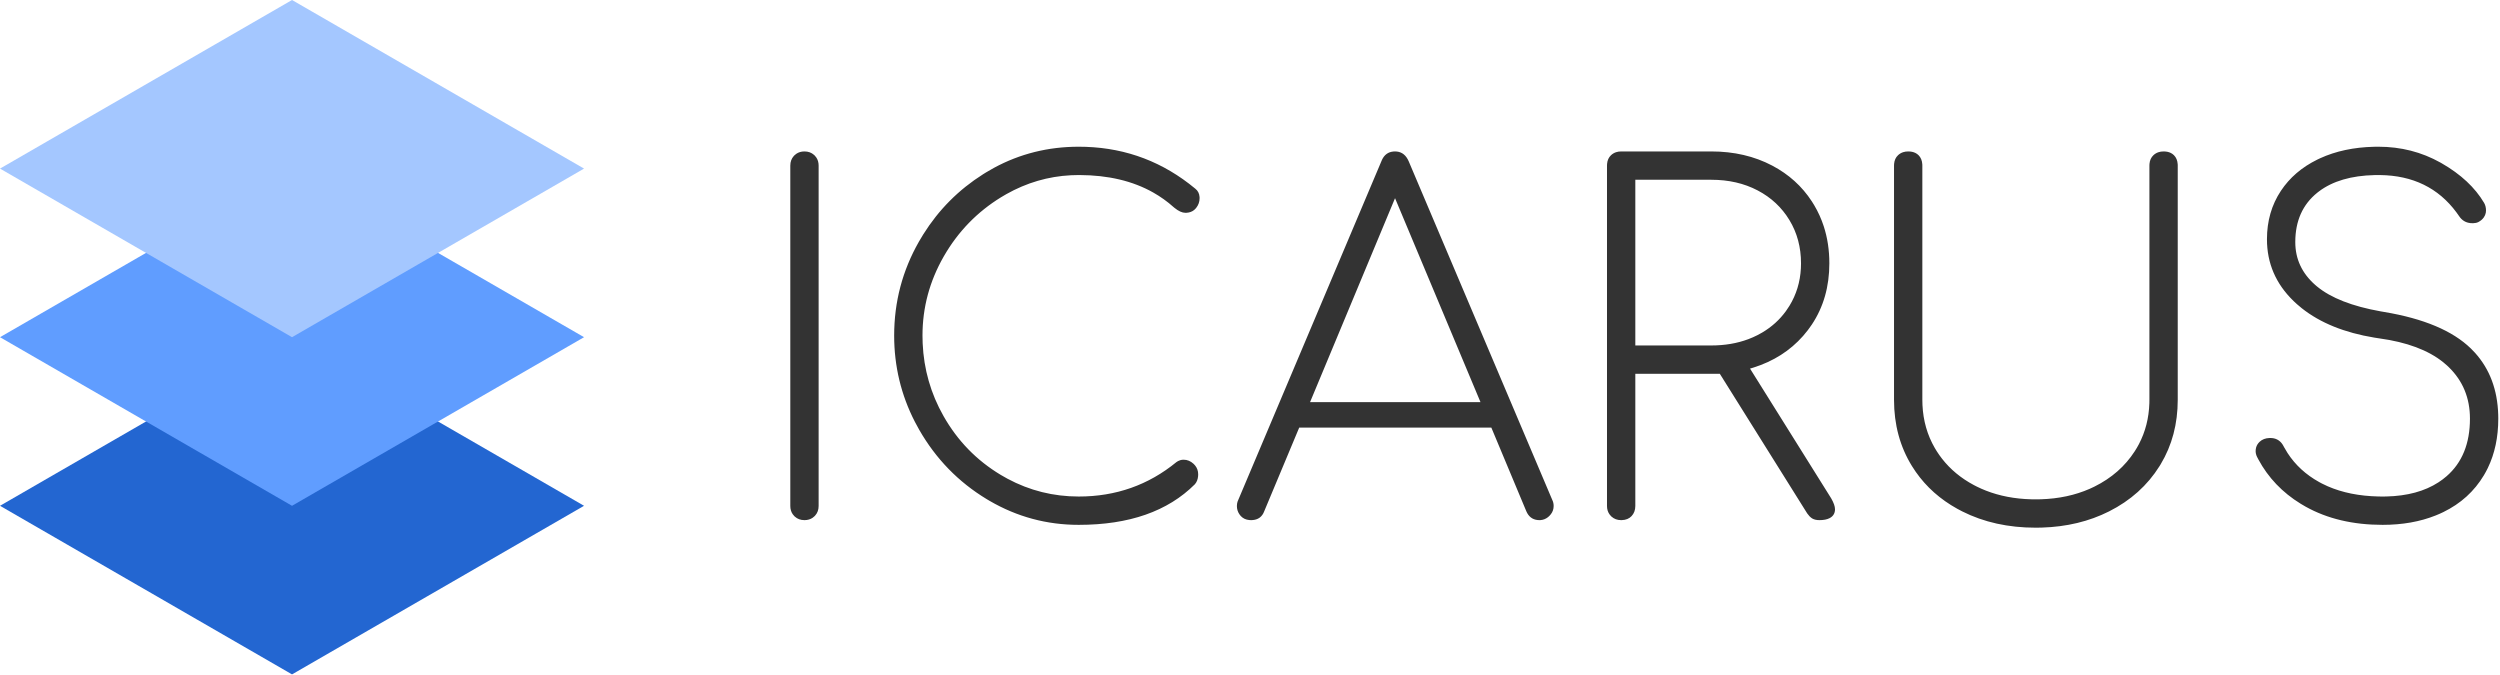
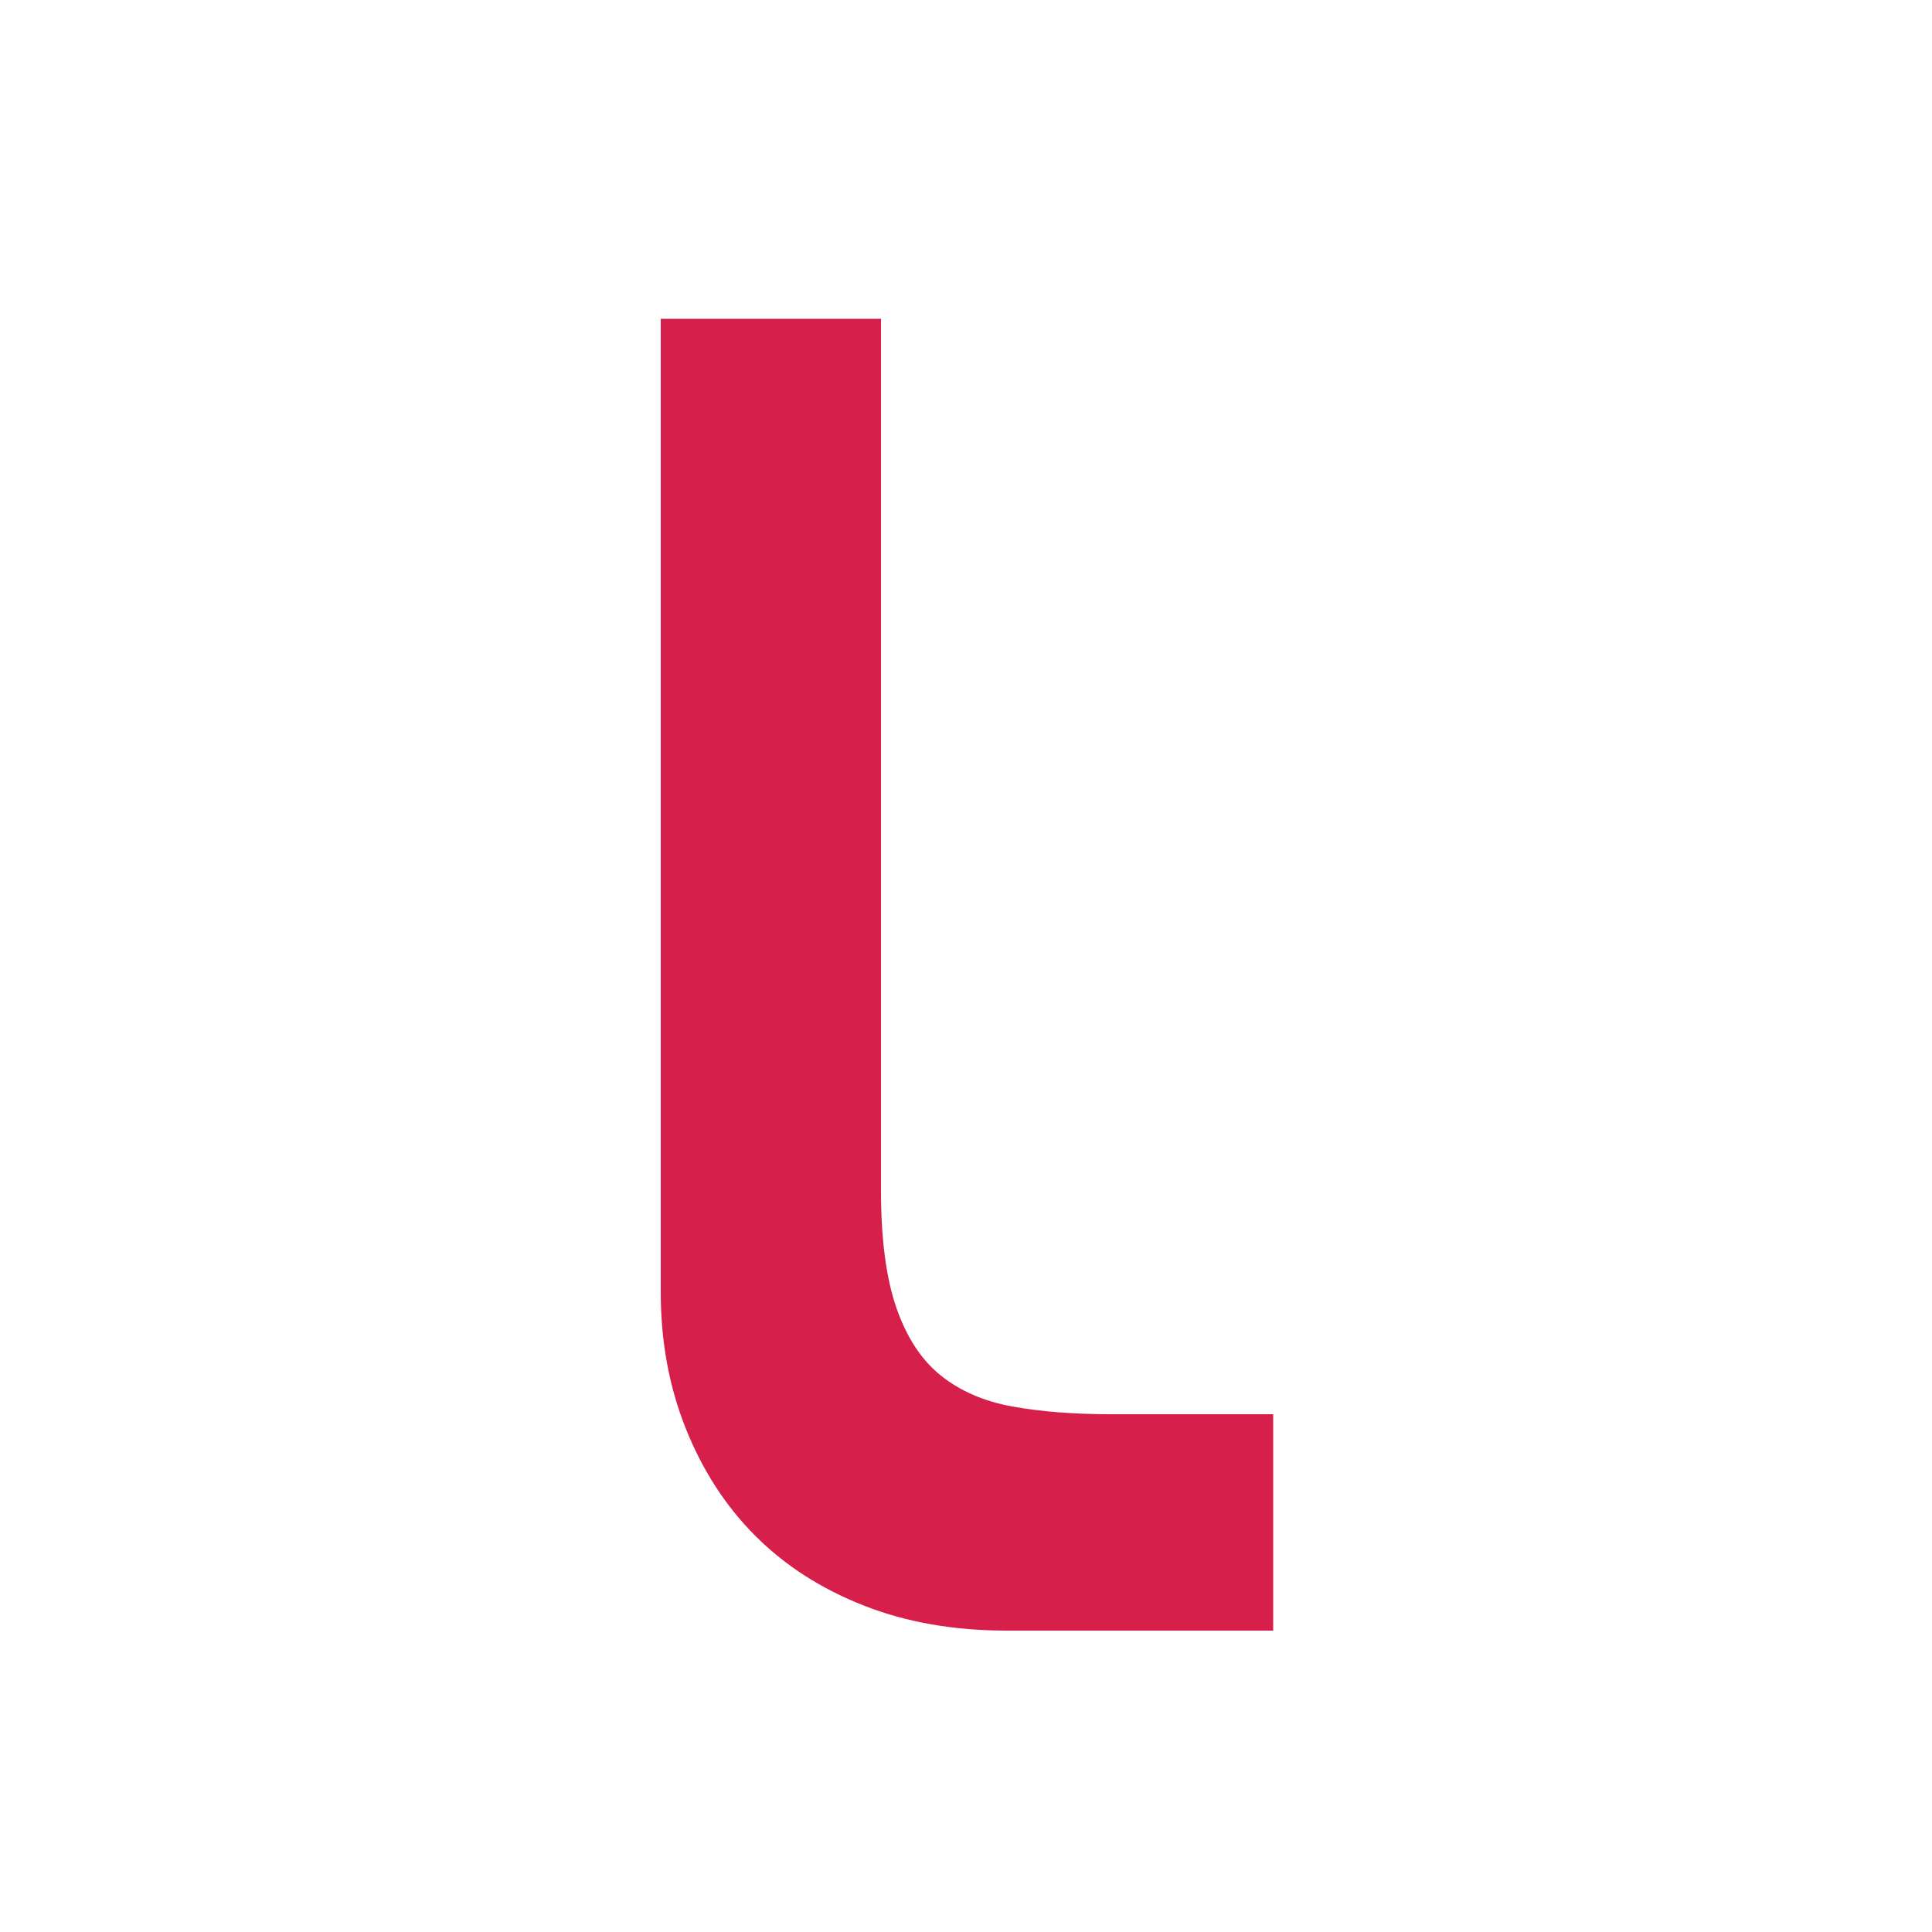
- <svg xmlns="http://www.w3.org/2000/svg" version="1.1" width="949" height="256" viewbox="0 0 949 256">
-   <path fill="#2366d1" d="M110.851 128L221.703 192L110.851 256L0 192Z" />
-   <path fill="#609dff" d="M110.851 64L221.703 128L110.851 192L0 128Z" />
-   <path fill="#a4c7ff" d="M110.851 0L221.703 64L110.851 128L0 64Z" />
-   <g transform="translate(300, 55.695), scale(0.7)" fill="#333">
-     <path d="M 613.888 10.24 L 613.888 137.216 A 60.705 60.705 0 0 0 613.954 140.055 Q 614.553 152.847 620.602 163.316 A 50.135 50.135 0 0 0 621.696 165.12 A 51.598 51.598 0 0 0 624.562 169.185 Q 631.357 177.897 641.762 183.449 A 63.11 63.11 0 0 0 643.456 184.32 A 61.649 61.649 0 0 0 648.369 186.492 Q 659.467 190.833 672.846 191.198 A 90.809 90.809 0 0 0 675.328 191.232 A 90.563 90.563 0 0 0 678.104 191.19 Q 692.78 190.74 704.7 185.489 A 61.259 61.259 0 0 0 707.2 184.32 Q 721.152 177.408 729.088 165.12 A 49.502 49.502 0 0 0 731.322 161.299 Q 736.63 151.203 736.997 139.036 A 60.335 60.335 0 0 0 737.024 137.216 L 737.024 10.24 A 10.857 10.857 0 0 1 737.062 9.315 Q 737.313 6.384 739.2 4.608 A 7.256 7.256 0 0 1 741.925 2.981 Q 743.196 2.56 744.704 2.56 Q 746.956 2.56 748.602 3.369 A 6.472 6.472 0 0 1 750.336 4.608 Q 752.167 6.439 752.361 9.499 A 11.729 11.729 0 0 1 752.384 10.24 L 752.384 137.216 Q 752.384 156.807 743.135 172.194 A 64.077 64.077 0 0 1 742.528 173.184 Q 732.672 188.928 715.136 197.76 Q 698.912 205.931 678.635 206.543 A 109.71 109.71 0 0 1 675.328 206.592 Q 653.056 206.592 635.52 197.76 A 77.835 77.835 0 0 1 632.828 196.338 Q 618.963 188.661 610.337 176.346 A 65.778 65.778 0 0 1 608.256 173.184 Q 598.528 157.44 598.528 137.216 L 598.528 10.24 A 10.857 10.857 0 0 1 598.566 9.315 Q 598.817 6.384 600.704 4.608 A 7.256 7.256 0 0 1 603.429 2.981 Q 604.7 2.56 606.208 2.56 Q 608.46 2.56 610.106 3.369 A 6.472 6.472 0 0 1 611.84 4.608 Q 613.671 6.439 613.865 9.499 A 11.729 11.729 0 0 1 613.888 10.24 Z M 895.488 8.96 A 69.507 69.507 0 0 0 894.88 8.615 Q 879.509 0 861.184 0 A 100.005 100.005 0 0 0 858.79 0.028 Q 842.342 0.422 829.568 6.272 A 61.75 61.75 0 0 0 828.078 6.979 Q 815.456 13.172 808.32 23.936 Q 800.768 35.328 800.768 50.176 Q 800.768 69.697 815.175 83.659 A 59.222 59.222 0 0 0 817.024 85.376 A 60.63 60.63 0 0 0 819.68 87.606 Q 834.727 99.526 859.059 103.529 A 133.91 133.91 0 0 0 861.696 103.936 Q 884.116 107.004 896.419 116.925 A 41.61 41.61 0 0 1 898.432 118.656 A 43.592 43.592 0 0 1 899.28 119.455 Q 910.848 130.653 910.848 147.456 Q 910.848 167.68 898.176 178.688 A 39.281 39.281 0 0 1 893.72 182.034 Q 882.522 189.266 865.531 189.672 A 85.481 85.481 0 0 1 863.488 189.696 A 102.18 102.18 0 0 1 861.3 189.673 Q 845.567 189.336 833.654 184.112 A 55.097 55.097 0 0 1 830.592 182.656 A 56.619 56.619 0 0 1 829.066 181.842 Q 818.274 175.871 811.94 166.114 A 47.528 47.528 0 0 1 809.984 162.816 A 12.115 12.115 0 0 0 809.808 162.46 Q 807.734 158.428 803.571 158.002 A 9.942 9.942 0 0 0 802.56 157.952 A 12.194 12.194 0 0 0 802.217 157.957 Q 798.871 158.051 796.8 160 A 7.449 7.449 0 0 0 796.119 160.731 Q 794.934 162.191 794.688 164.094 A 8.003 8.003 0 0 0 794.624 165.12 A 6.218 6.218 0 0 0 794.708 166.137 Q 794.803 166.708 795.004 167.28 A 7.895 7.895 0 0 0 795.392 168.192 A 65.044 65.044 0 0 0 796.099 169.546 Q 804.091 184.419 819.055 193.615 A 74.4 74.4 0 0 0 821.76 195.2 Q 839.424 205.056 863.488 205.056 Q 879.548 205.056 892.299 199.951 A 62.036 62.036 0 0 0 896.384 198.144 Q 910.592 191.232 918.4 178.176 A 51.186 51.186 0 0 0 920.533 174.225 Q 926.208 162.515 926.208 147.456 A 72.811 72.811 0 0 0 926.178 145.354 Q 925.592 125.061 913.589 111.755 A 49.8 49.8 0 0 0 911.36 109.44 Q 896.512 94.976 864.256 89.6 A 157.882 157.882 0 0 1 862.446 89.288 Q 839.242 85.142 827.904 75.776 A 41.218 41.218 0 0 1 826.977 74.987 Q 816.128 65.472 816.128 51.712 A 49.293 49.293 0 0 1 816.128 51.578 Q 816.175 34.522 828.032 24.96 A 35.234 35.234 0 0 1 828.891 24.289 Q 840.118 15.794 859.213 15.381 A 91.194 91.194 0 0 1 861.184 15.36 A 73.044 73.044 0 0 1 862.037 15.365 Q 888.747 15.677 903.514 35.593 A 59.37 59.37 0 0 1 904.96 37.632 Q 907.22 41.022 911.076 41.419 A 10.261 10.261 0 0 0 912.128 41.472 A 14.543 14.543 0 0 0 912.743 41.459 Q 914.336 41.392 915.2 40.96 A 10.655 10.655 0 0 0 915.336 40.891 Q 916.348 40.366 917.135 39.681 A 7.607 7.607 0 0 0 918.4 38.272 Q 919.197 37.122 919.442 35.787 A 6.761 6.761 0 0 0 919.552 34.56 Q 919.552 32.256 918.528 30.464 Q 911.104 17.92 895.488 8.96 Z M 160.311 0.068 A 110.648 110.648 0 0 0 156.416 0 Q 131.565 0 110.402 11.483 A 99.343 99.343 0 0 0 106.112 13.952 A 109.009 109.009 0 0 0 104.543 14.926 Q 84.677 27.489 72.14 47.479 A 111.393 111.393 0 0 0 69.76 51.456 Q 56.32 75.008 56.32 102.4 Q 56.32 127.331 67.56 149.187 A 107.592 107.592 0 0 0 69.888 153.472 Q 83.456 177.152 106.496 191.104 A 103.444 103.444 0 0 0 108.082 192.045 Q 130.459 205.056 156.416 205.056 Q 197.376 205.056 219.392 183.04 Q 220.918 181.296 221.145 178.624 A 11.364 11.364 0 0 0 221.184 177.664 Q 221.184 174.906 219.514 172.852 A 8.614 8.614 0 0 0 218.752 172.032 A 10.501 10.501 0 0 0 218.638 171.925 Q 216.248 169.728 213.248 169.728 A 6.244 6.244 0 0 0 211.549 169.961 Q 210.906 170.141 210.291 170.463 A 7.508 7.508 0 0 0 209.408 171.008 Q 186.624 189.696 156.416 189.696 Q 135.765 189.696 117.743 180.022 A 87.237 87.237 0 0 1 114.048 177.92 Q 94.464 166.144 83.072 146.048 Q 72.704 127.758 71.772 106.604 A 95.549 95.549 0 0 1 71.68 102.4 Q 71.68 79.616 83.2 59.52 A 97.348 97.348 0 0 1 83.35 59.26 Q 94.847 39.346 114.304 27.392 A 88.056 88.056 0 0 1 117.155 25.713 Q 133.663 16.406 152.218 15.466 A 82.911 82.911 0 0 1 156.416 15.36 A 117.212 117.212 0 0 1 156.817 15.361 Q 180.184 15.441 196.829 24.848 A 63.01 63.01 0 0 1 207.872 32.768 A 23.034 23.034 0 0 0 208.339 33.158 Q 211.641 35.84 214.272 35.84 A 9.974 9.974 0 0 0 214.911 35.82 Q 217.343 35.664 219.009 34.296 A 6.873 6.873 0 0 0 219.904 33.408 A 9.994 9.994 0 0 0 220.133 33.126 Q 221.952 30.799 221.952 27.904 A 8.988 8.988 0 0 0 221.929 27.259 Q 221.724 24.398 219.648 22.784 A 110.881 110.881 0 0 0 219.543 22.697 Q 193.686 1.244 160.311 0.068 Z M 551.168 198.4 L 504.064 123.136 L 499.456 123.136 L 458.24 123.136 L 458.24 194.816 Q 458.24 198.144 456.192 200.32 Q 454.232 202.403 450.865 202.492 A 11.487 11.487 0 0 1 450.56 202.496 Q 447.452 202.496 445.349 200.598 A 7.871 7.871 0 0 1 445.056 200.32 A 7.525 7.525 0 0 1 444.182 199.275 Q 442.889 197.403 442.88 194.85 A 10.179 10.179 0 0 1 442.88 194.816 L 442.88 10.24 A 10.857 10.857 0 0 1 442.918 9.315 Q 443.169 6.384 445.056 4.608 A 7.256 7.256 0 0 1 447.781 2.981 Q 449.052 2.56 450.56 2.56 L 499.456 2.56 Q 517.888 2.56 532.48 10.24 Q 545.954 17.332 553.971 29.662 A 58.968 58.968 0 0 1 555.264 31.744 A 56.737 56.737 0 0 1 560.414 43.13 Q 563.456 52.468 563.456 63.232 Q 563.456 82.2 553.946 96.465 A 56.692 56.692 0 0 1 551.808 99.456 A 58.849 58.849 0 0 1 549.212 102.618 Q 538.621 114.637 522.253 119.779 A 72.195 72.195 0 0 1 520.448 120.32 L 564.48 190.72 Q 566.528 194.304 566.528 196.608 A 6.599 6.599 0 0 1 566.478 197.436 Q 566.253 199.208 565.035 200.395 A 5.625 5.625 0 0 1 564.352 200.96 A 6.473 6.473 0 0 1 563.547 201.443 Q 561.472 202.496 558.08 202.496 Q 555.751 202.496 554.27 201.649 A 4.911 4.911 0 0 1 553.984 201.472 Q 552.654 200.585 551.515 198.93 A 14.447 14.447 0 0 1 551.168 198.4 Z M 399.104 197.632 L 380.16 152.32 L 275.968 152.32 L 257.024 197.632 Q 255.324 202.248 250.396 202.483 A 11.297 11.297 0 0 1 249.856 202.496 A 10.258 10.258 0 0 1 248.931 202.455 Q 246.143 202.203 244.4 200.383 A 6.997 6.997 0 0 1 244.224 200.192 A 8.678 8.678 0 0 1 243.477 199.224 Q 242.176 197.264 242.176 194.816 A 7.805 7.805 0 0 1 242.282 193.521 A 7.181 7.181 0 0 1 242.944 191.488 L 320.512 7.936 A 12.196 12.196 0 0 1 320.852 7.129 Q 322.805 2.936 327.14 2.591 A 10.038 10.038 0 0 1 327.936 2.56 A 9.004 9.004 0 0 1 328.947 2.615 Q 333.29 3.106 335.36 7.936 L 413.184 191.488 Q 413.952 193.024 413.952 194.816 A 7.64 7.64 0 0 1 413.846 196.101 Q 413.457 198.383 411.648 200.192 A 9.044 9.044 0 0 1 410.871 200.886 Q 409.083 202.303 406.879 202.473 A 7.908 7.908 0 0 1 406.272 202.496 A 9.93 9.93 0 0 1 405.339 202.453 Q 400.96 202.04 399.104 197.632 Z M 15.36 10.24 L 15.36 194.816 Q 15.36 197.924 13.462 200.027 A 7.871 7.871 0 0 1 13.184 200.32 A 7.525 7.525 0 0 1 12.139 201.194 Q 10.267 202.487 7.714 202.496 A 10.179 10.179 0 0 1 7.68 202.496 Q 4.572 202.496 2.469 200.598 A 7.871 7.871 0 0 1 2.176 200.32 A 7.525 7.525 0 0 1 1.302 199.275 Q 0.009 197.403 0 194.85 A 10.179 10.179 0 0 1 0 194.816 L 0 10.24 Q 0 7.132 1.898 5.029 A 7.871 7.871 0 0 1 2.176 4.736 A 7.525 7.525 0 0 1 3.221 3.862 Q 5.093 2.569 7.646 2.56 A 10.179 10.179 0 0 1 7.68 2.56 Q 10.788 2.56 12.891 4.458 A 7.871 7.871 0 0 1 13.184 4.736 A 7.525 7.525 0 0 1 14.058 5.781 Q 15.351 7.653 15.36 10.206 A 10.179 10.179 0 0 1 15.36 10.24 Z M 281.856 138.496 L 374.272 138.496 L 327.936 27.904 L 281.856 138.496 Z M 458.24 107.776 L 499.456 107.776 Q 510.418 107.776 519.519 104.362 A 48.175 48.175 0 0 0 524.544 102.144 A 47.471 47.471 0 0 0 527.059 100.761 Q 534.75 96.219 539.878 89.183 A 43.678 43.678 0 0 0 541.824 86.272 Q 547.436 77.109 548.027 65.896 A 50.673 50.673 0 0 0 548.096 63.232 Q 548.096 50.176 541.824 39.808 Q 535.552 29.44 524.544 23.68 Q 513.536 17.92 499.456 17.92 L 458.24 17.92 L 458.24 107.776 Z" vector-effect="non-scaling-stroke" />
-   </g>
+ <svg xmlns="http://www.w3.org/2000/svg" t="1565705476003" class="icon" viewBox="0 0 1024 1024" version="1.1" p-id="1368" width="200" height="200">
+   <defs>
+     <style type="text/css" />
+   </defs>
+   <path d="M674.816 749.568l0 114.688-141.312 0q-41.984 0-75.776-13.312t-57.344-36.864-36.864-56.832-13.312-72.192l0-400.384 0-115.712 116.736 0 0 461.824q0 38.912 8.192 62.464t23.552 35.84 37.888 16.384 52.224 4.096l86.016 0z" p-id="1369" fill="#d6204b" />
</svg>
